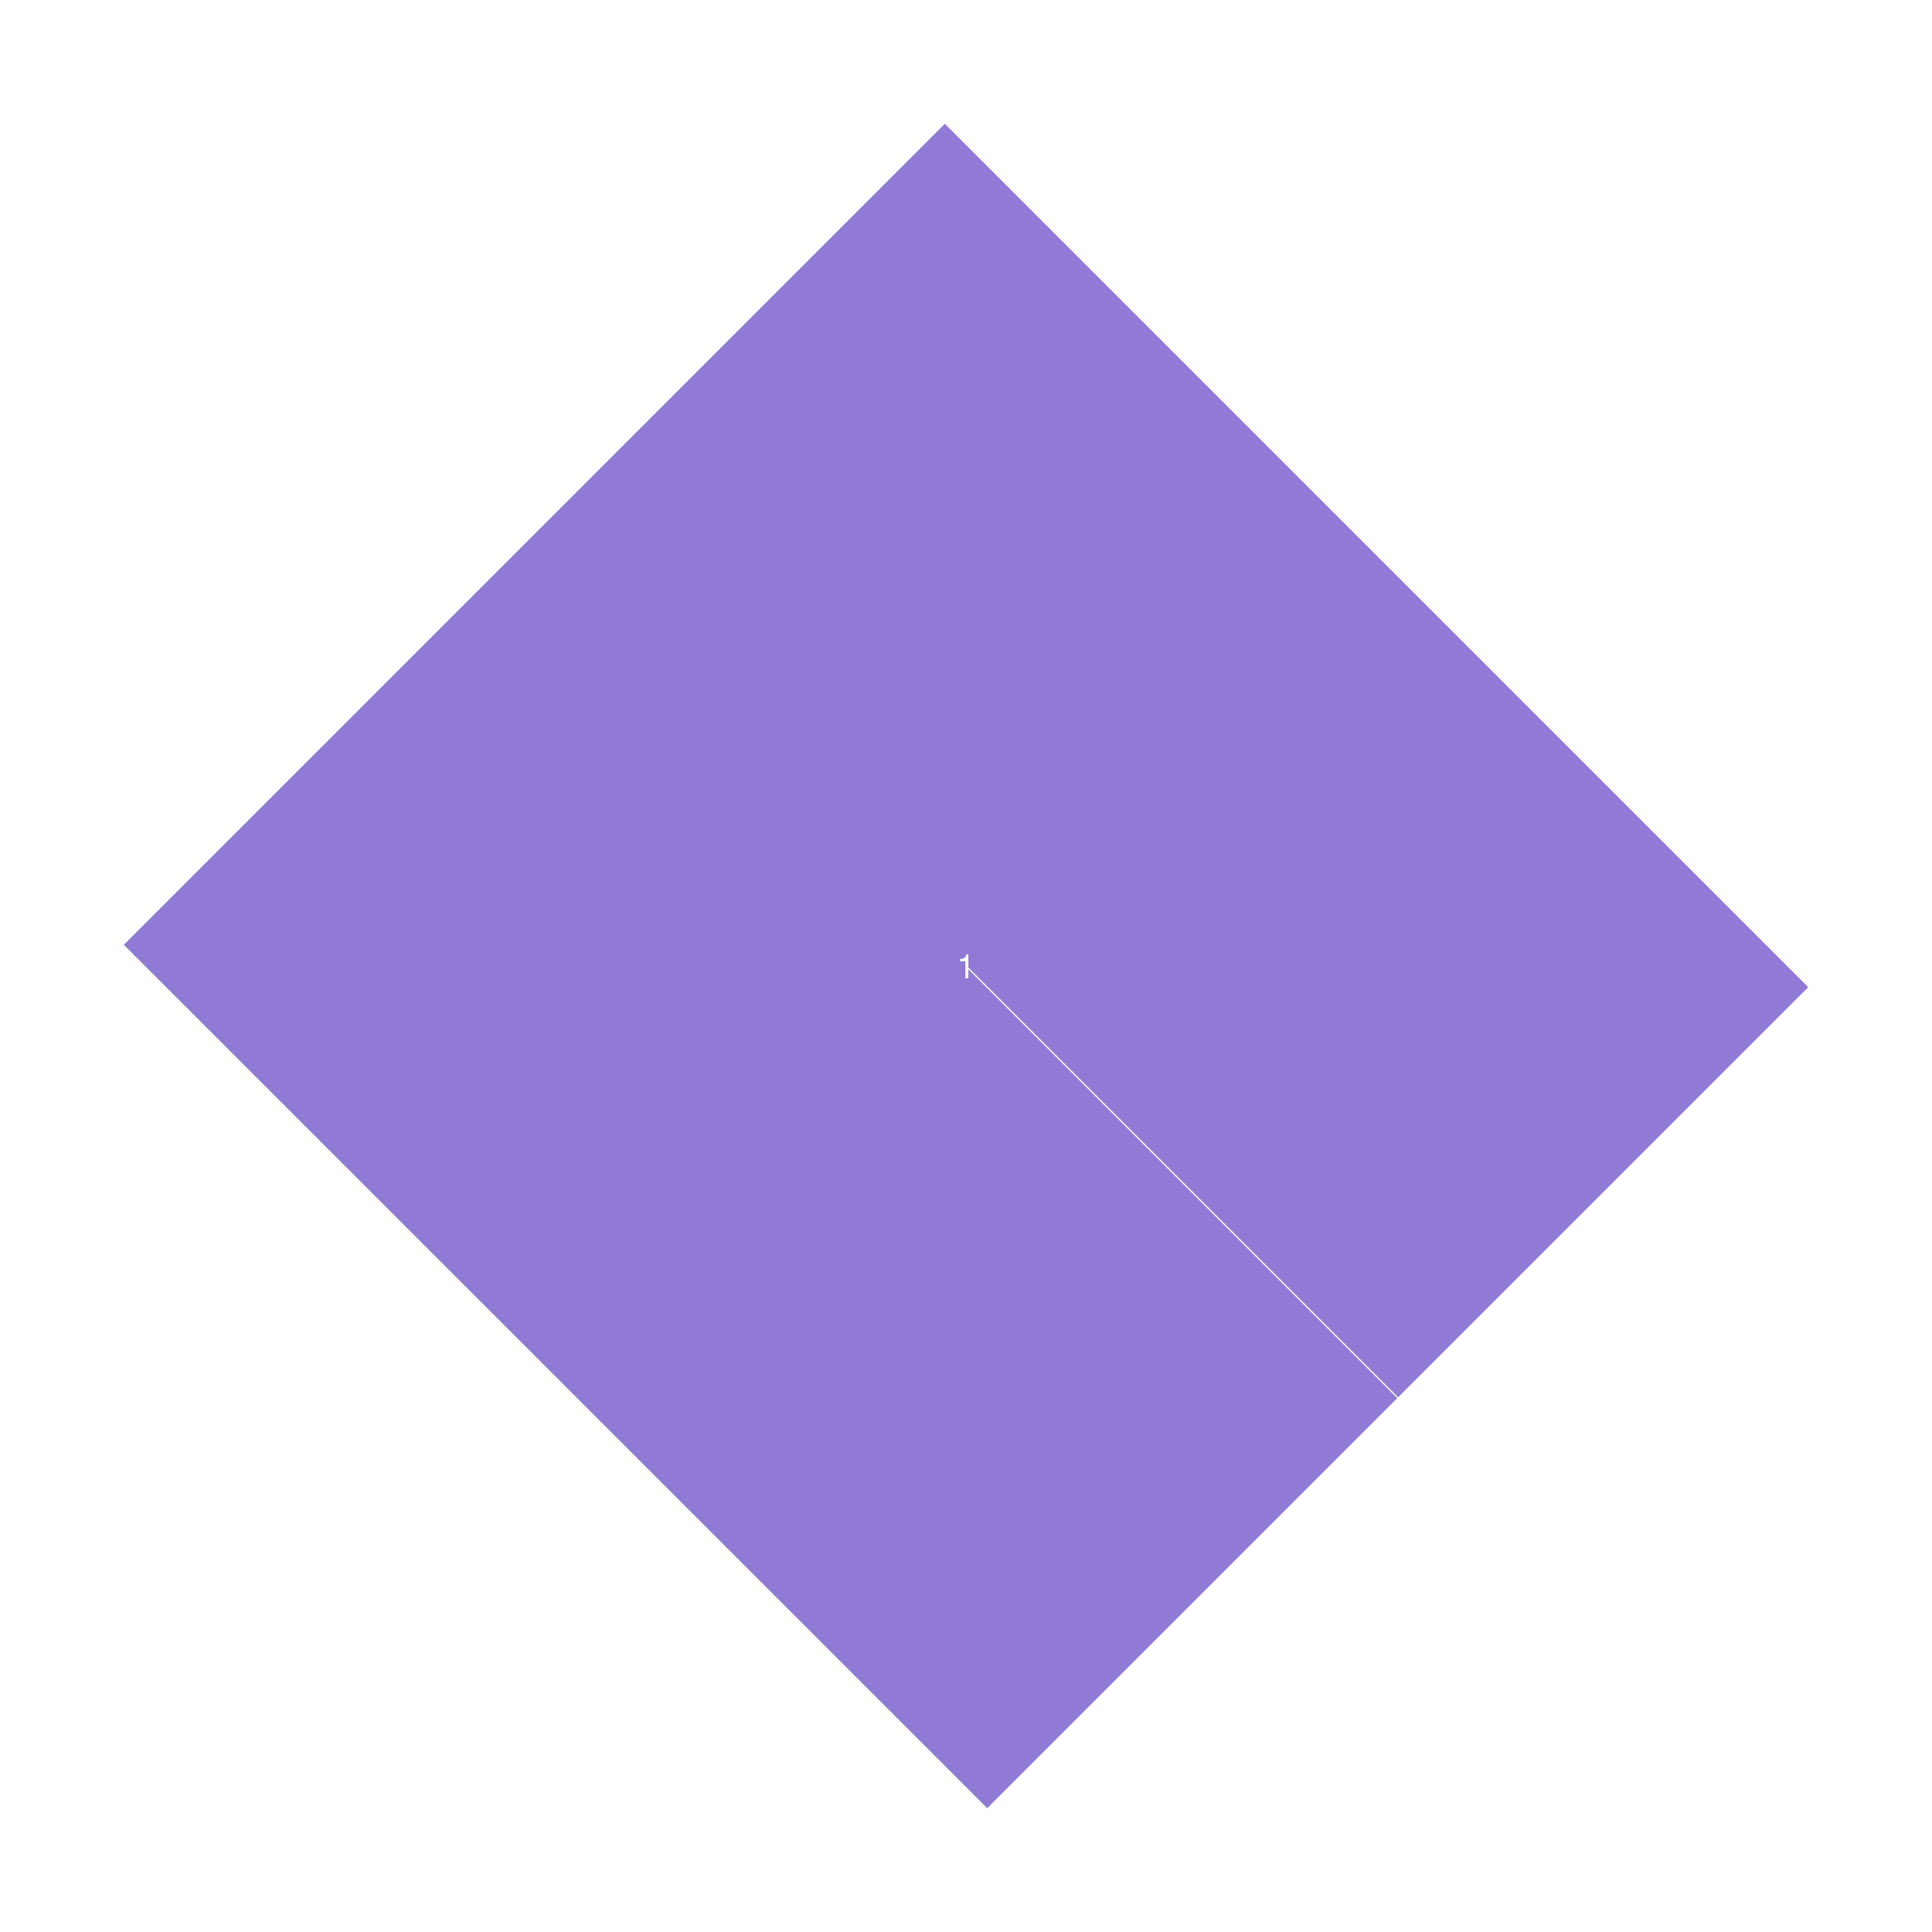
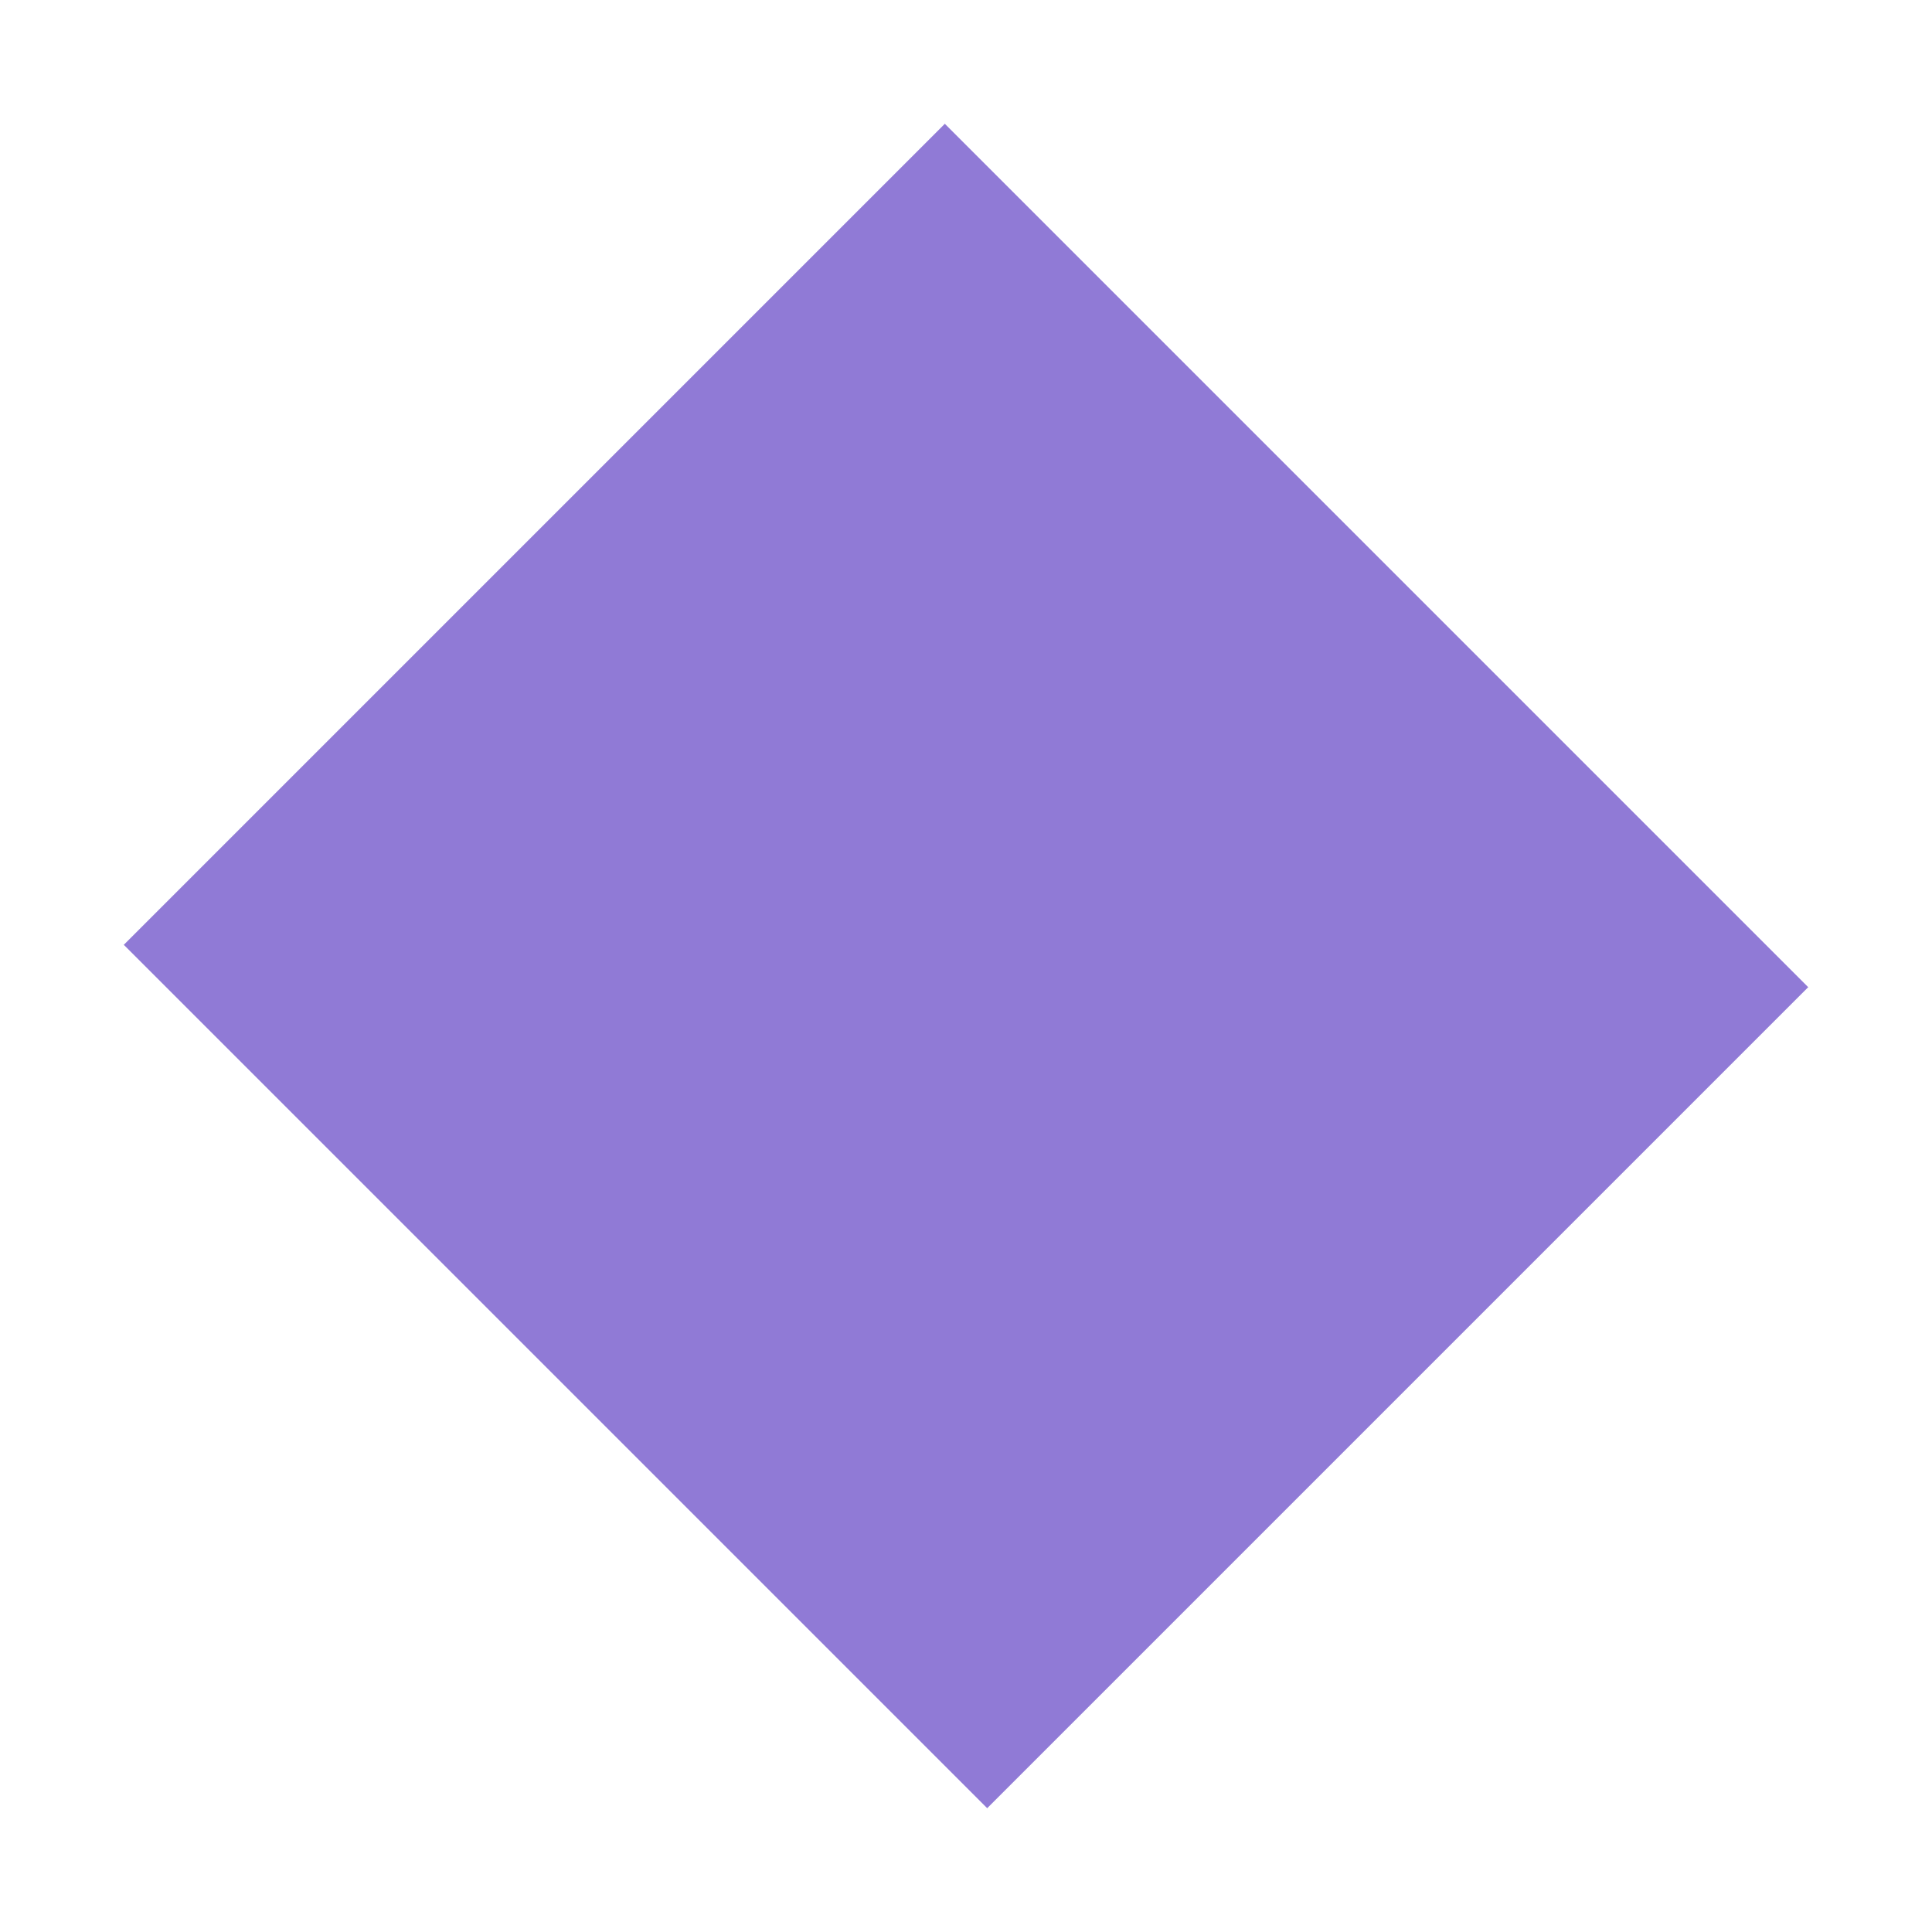
- <svg xmlns="http://www.w3.org/2000/svg" xmlns:xlink="http://www.w3.org/1999/xlink" width="800" height="800" viewBox="0 0 800 800">
-   <defs>
-     <g>
-       <g id="glyph-0-0-8bff25c4">
-         <path d="M 4.859 0 C 4.859 0 3.625 0 3.625 0 C 3.625 0 3.625 -7.062 3.625 -7.062 C 3.625 -7.062 1.422 -7.062 1.422 -7.062 C 1.422 -7.062 1.422 -7.953 1.422 -7.953 C 3.328 -8.188 3.609 -8.406 4.047 -9.922 C 4.047 -9.922 4.859 -9.922 4.859 -9.922 C 4.859 -9.922 4.859 0 4.859 0 Z M 4.859 0 " />
-       </g>
-     </g>
-   </defs>
+ <svg xmlns="http://www.w3.org/2000/svg" width="800" height="800" viewBox="0 0 800 800">
  <rect x="-80" y="-80" width="960" height="960" fill="rgb(100%, 100%, 100%)" fill-opacity="1" />
  <path fill-rule="nonzero" fill="rgb(100%, 100%, 100%)" fill-opacity="1" d="M 16 784 L 784 784 L 784 16 L 16 16 Z M 16 784 " />
  <path fill-rule="nonzero" fill="rgb(56.471%, 47.843%, 83.922%)" fill-opacity="1" d="M 408.77 749.09 L 749.09 408.77 L 391.23 50.91 L 50.91 391.23 Z M 408.77 749.09 " />
  <path fill="none" stroke-width="0.5" stroke-linecap="butt" stroke-linejoin="miter" stroke="rgb(100%, 100%, 100%)" stroke-opacity="1" stroke-miterlimit="2" d="M 408.77 749.09 L 749.09 408.77 " />
  <path fill="none" stroke-width="0.5" stroke-linecap="butt" stroke-linejoin="miter" stroke="rgb(100%, 100%, 100%)" stroke-opacity="1" stroke-miterlimit="2" d="M 749.09 408.77 L 391.23 50.91 " />
  <path fill="none" stroke-width="0.5" stroke-linecap="butt" stroke-linejoin="miter" stroke="rgb(100%, 100%, 100%)" stroke-opacity="1" stroke-miterlimit="2" d="M 391.23 50.91 L 50.91 391.23 " />
  <path fill="none" stroke-width="0.5" stroke-linecap="butt" stroke-linejoin="miter" stroke="rgb(100%, 100%, 100%)" stroke-opacity="1" stroke-miterlimit="2" d="M 50.91 391.23 L 408.77 749.09 " />
-   <path fill="none" stroke-width="0.5" stroke-linecap="butt" stroke-linejoin="miter" stroke="rgb(100%, 100%, 100%)" stroke-opacity="1" stroke-miterlimit="2" d="M 400 400 L 578.93 578.93 " />
-   <g fill="rgb(100%, 100%, 100%)" fill-opacity="1">
-     <use xlink:href="#glyph-0-0-8bff25c4" x="396.108" y="405.103" />
-   </g>
</svg>
